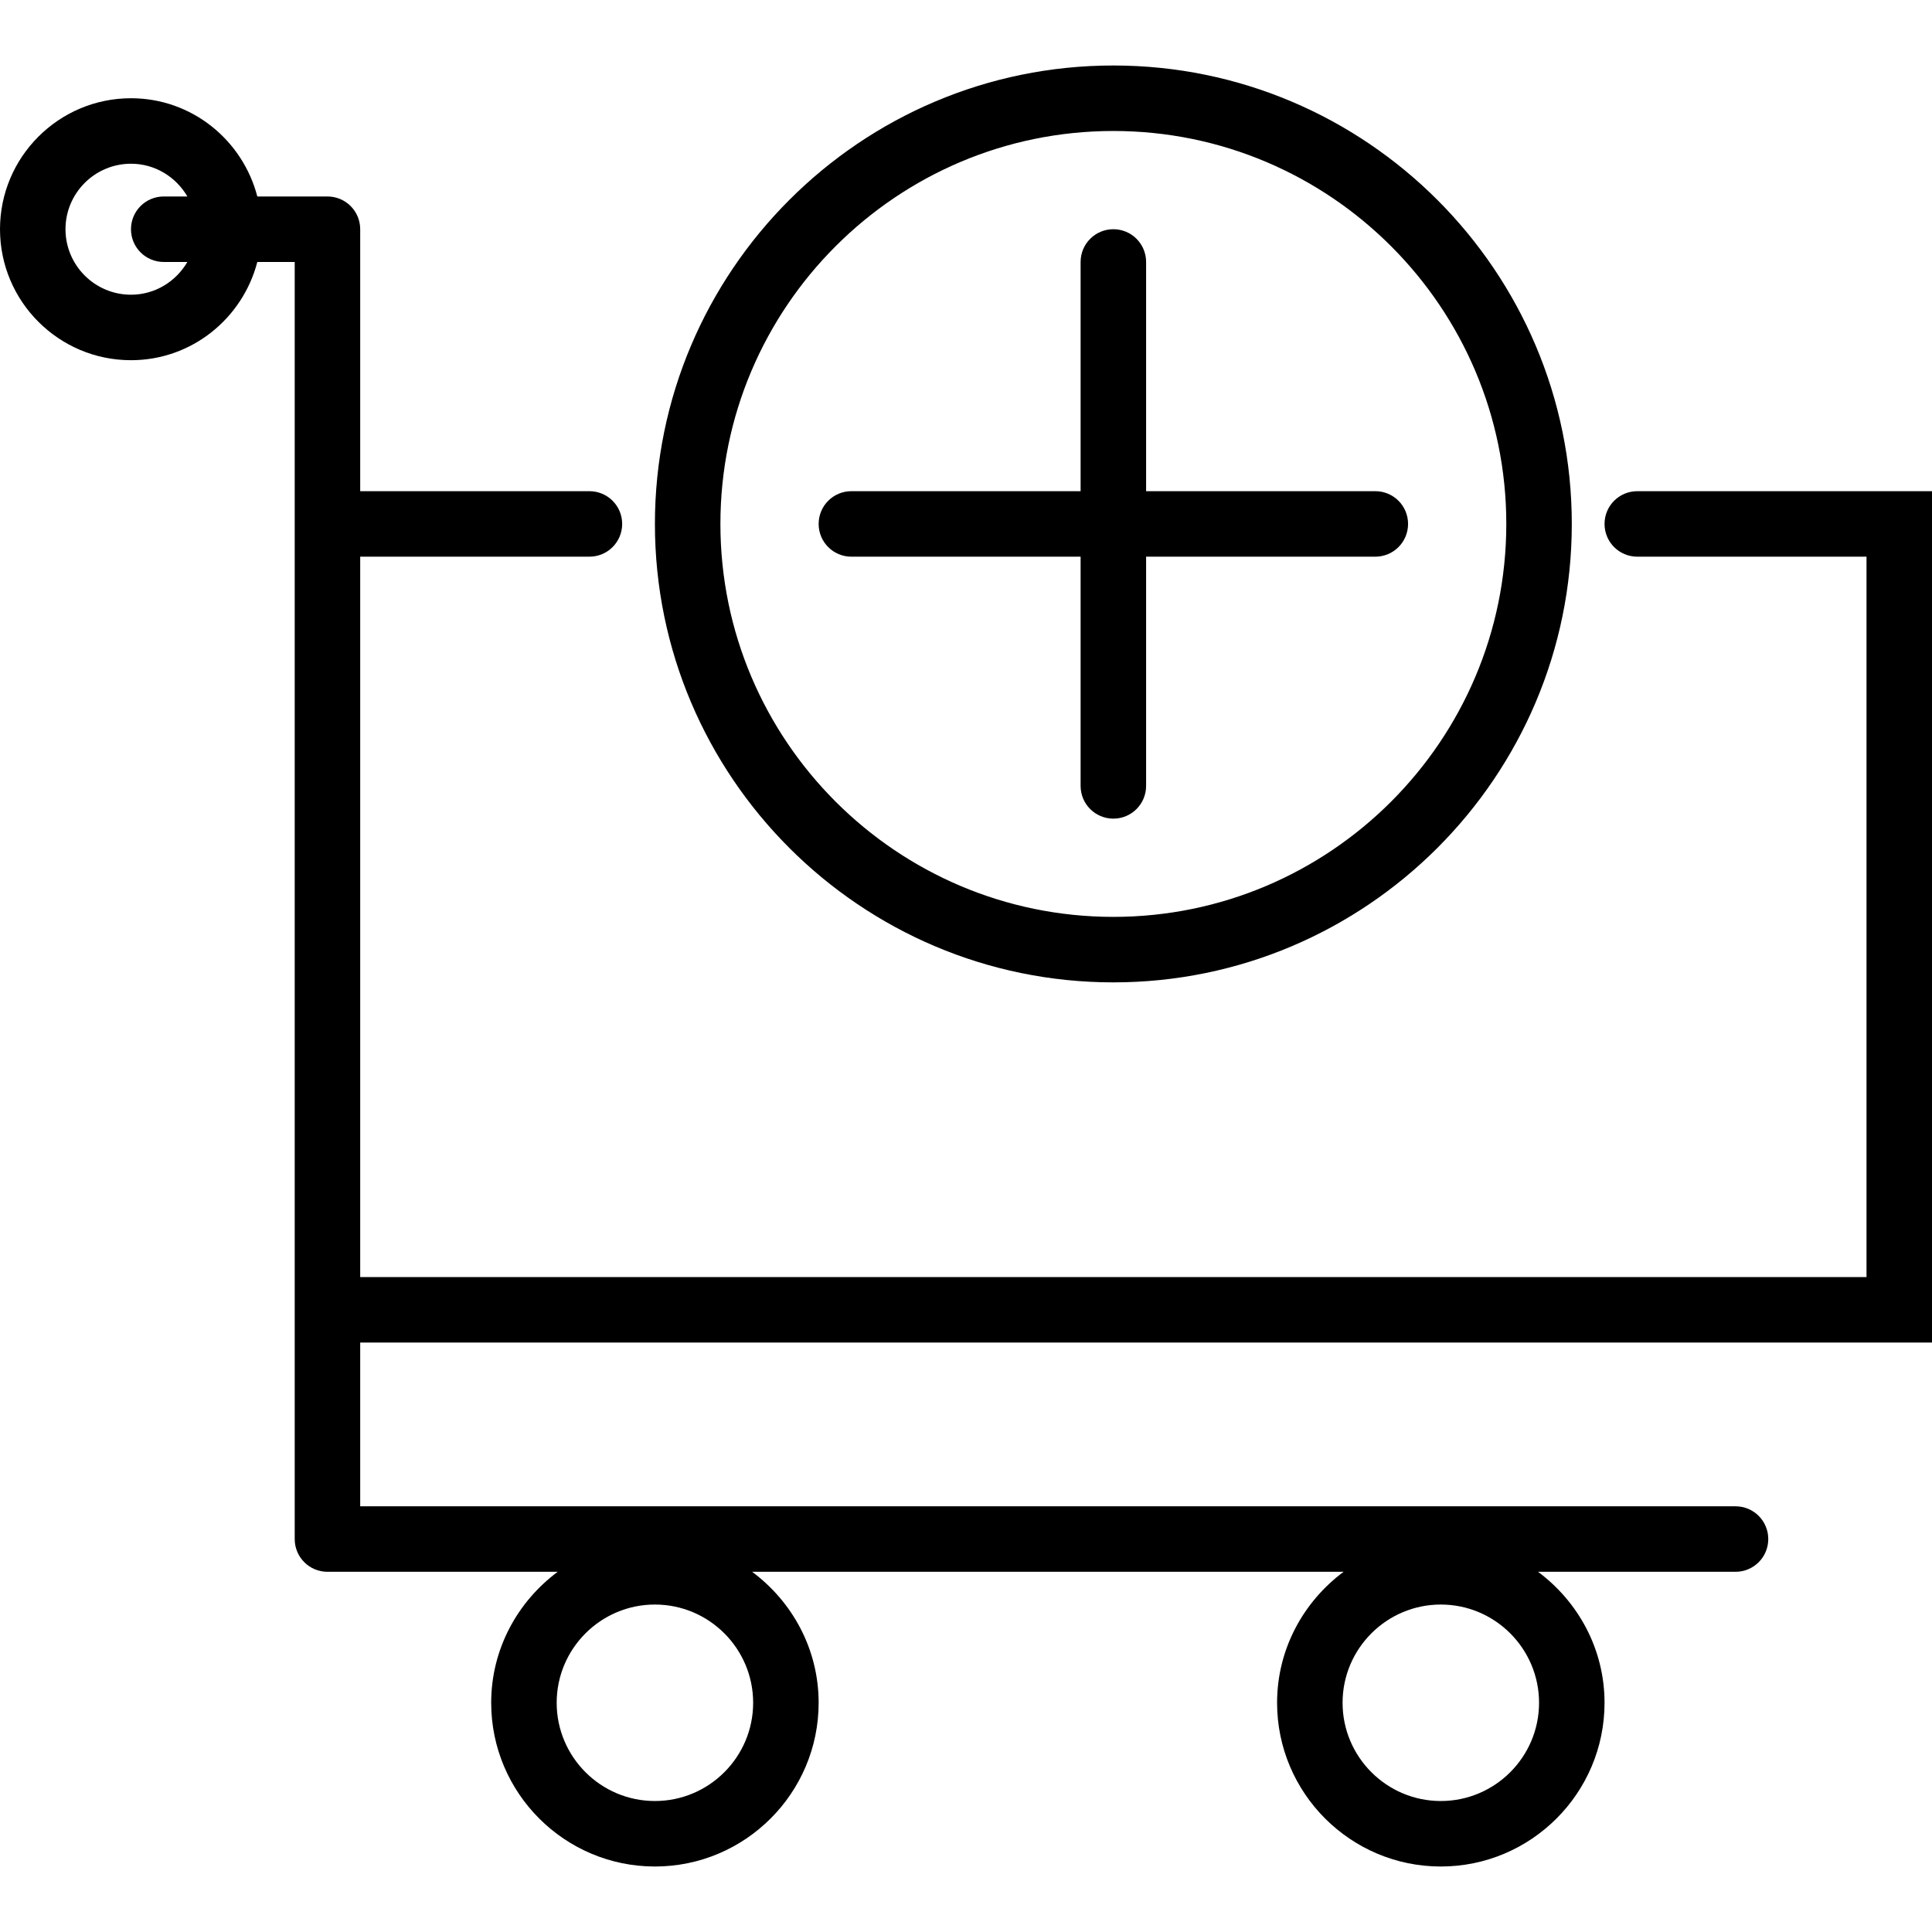
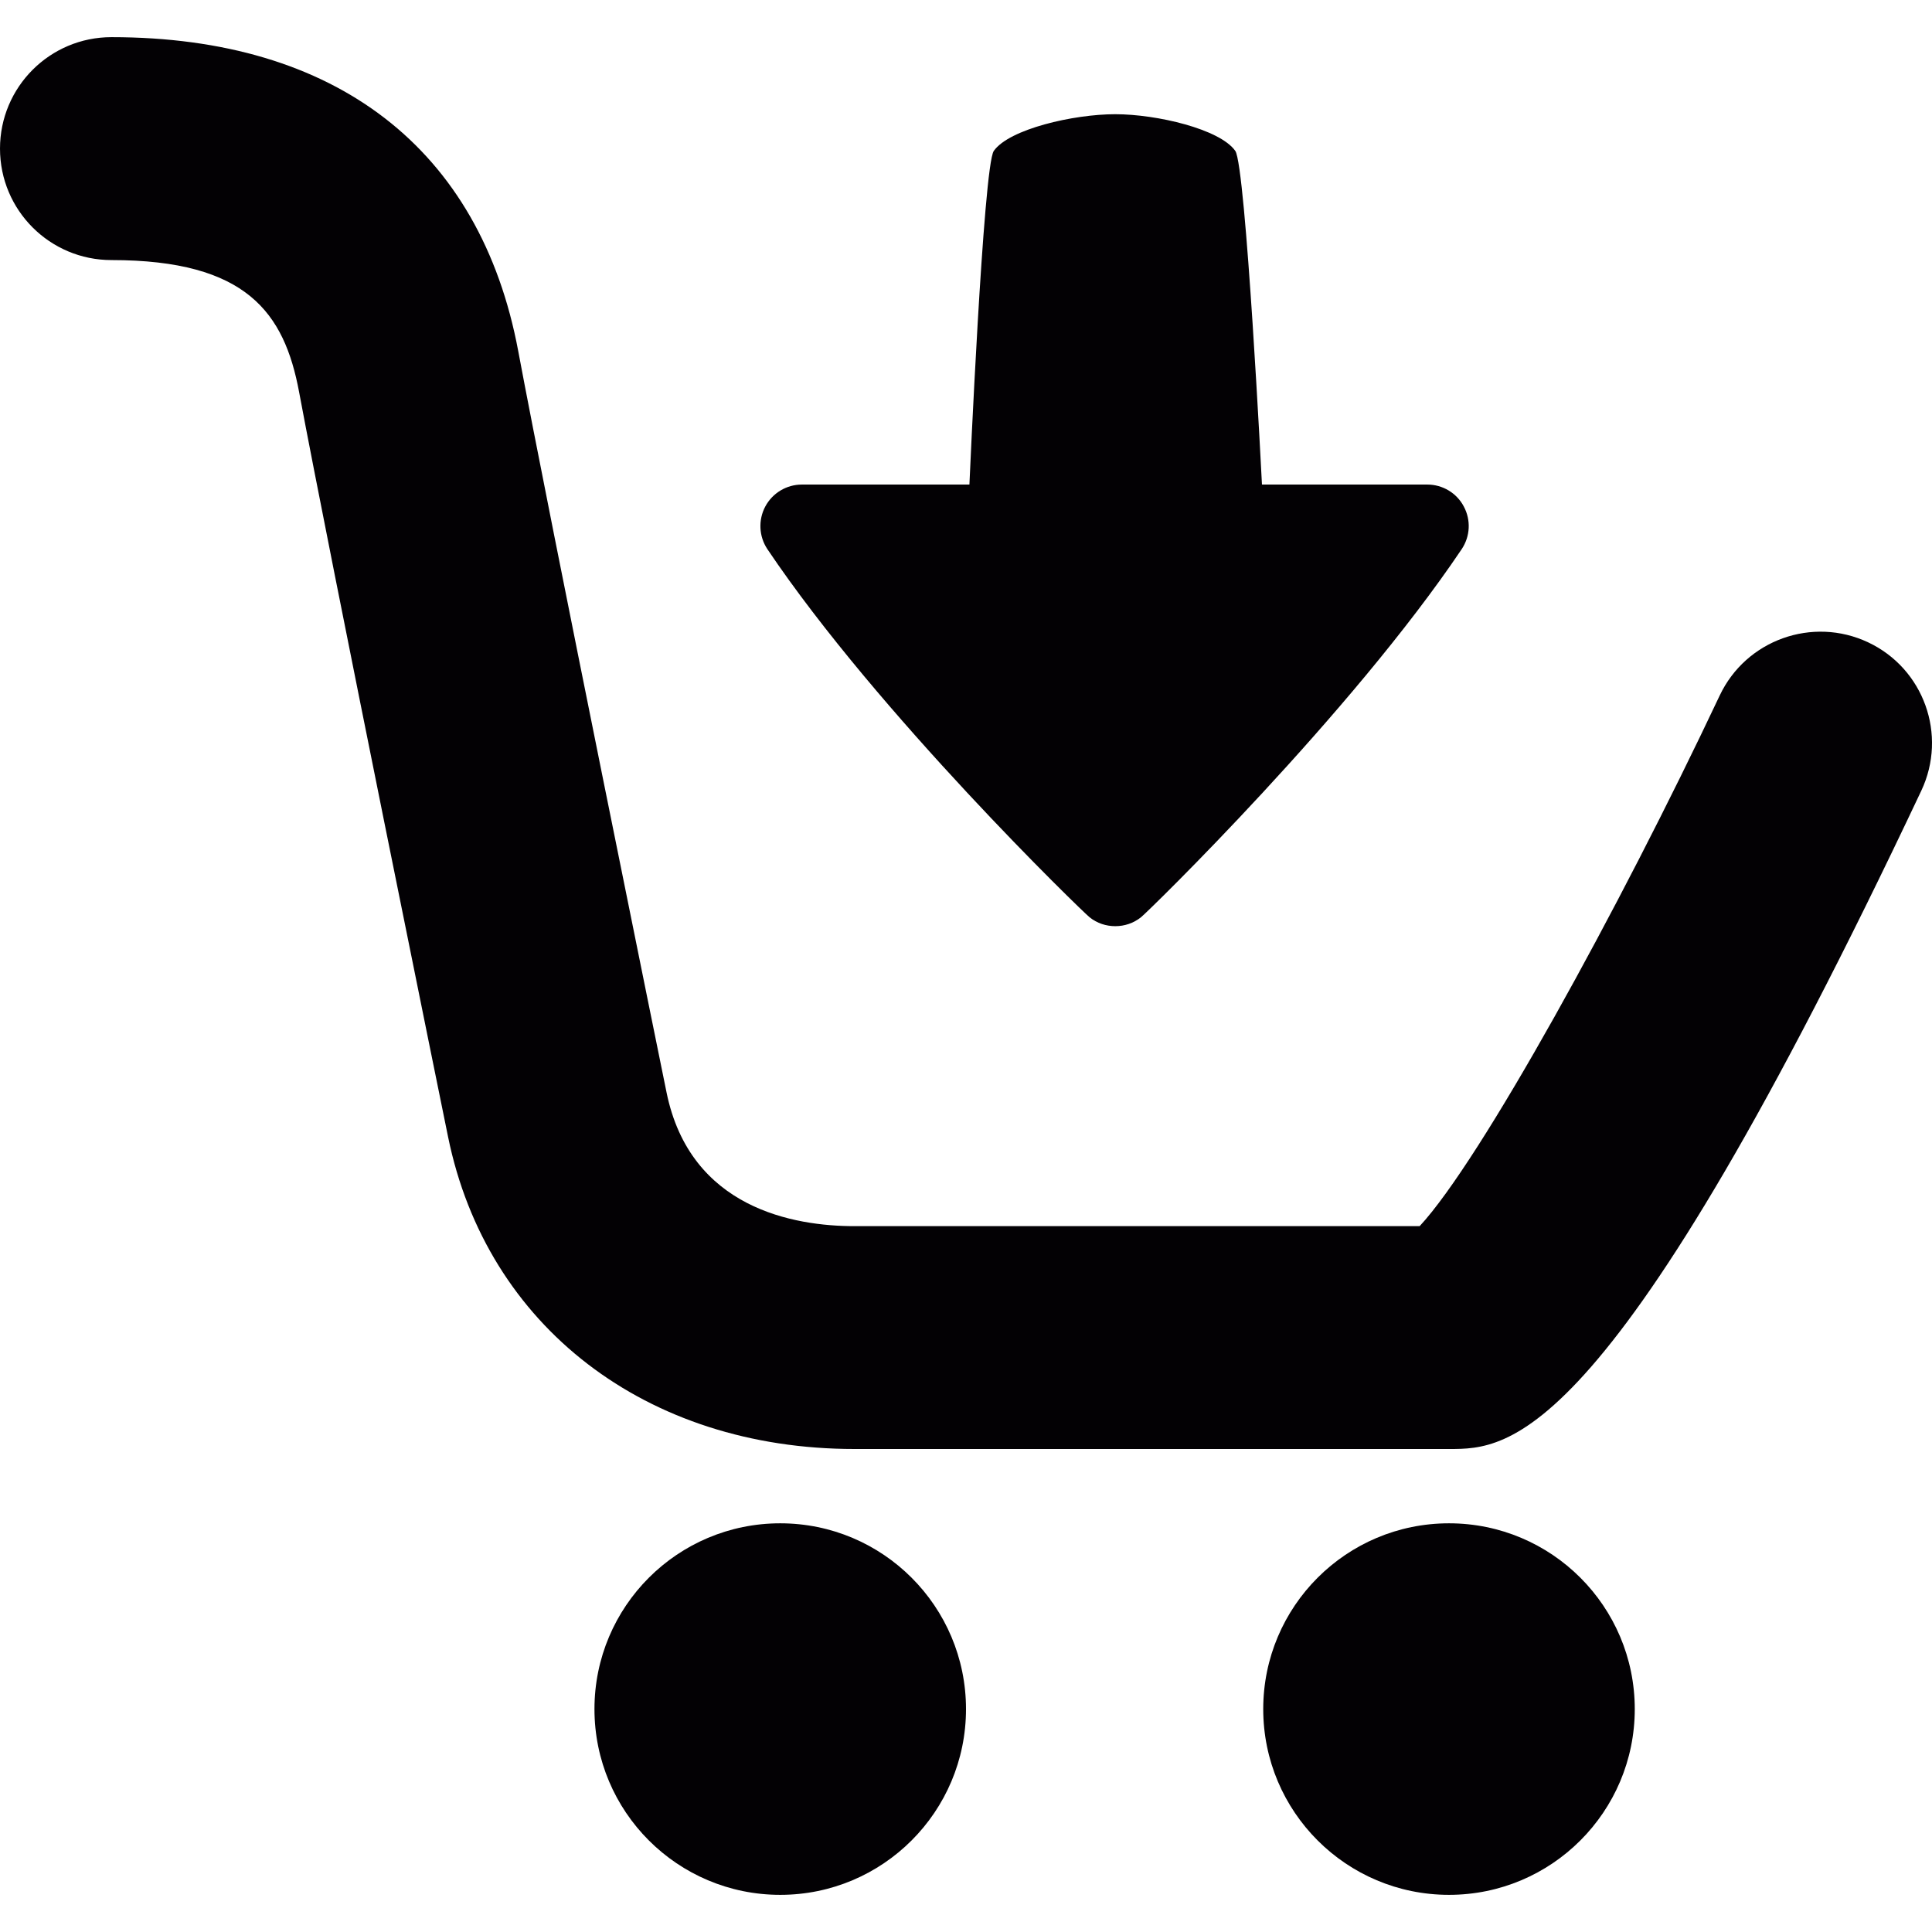
- <svg xmlns="http://www.w3.org/2000/svg" version="1.1" id="Capa_1" x="0px" y="0px" viewBox="0 0 59 59" style="enable-background:new 0 0 59 59;" xml:space="preserve">
+ <svg xmlns="http://www.w3.org/2000/svg" height="80px" width="80px" version="1.1" id="Capa_1" viewBox="0 0 26 26" xml:space="preserve">
  <g>
-     <path d="M59,41V15h-9c-0.553,0-1,0.447-1,1s0.447,1,1,1h7v22H11V17h7c0.553,0,1-0.447,1-1s-0.447-1-1-1h-7V7c0-0.553-0.447-1-1-1   H7.858C7.411,4.28,5.859,3,4,3C1.794,3,0,4.794,0,7s1.794,4,4,4c1.859,0,3.411-1.28,3.858-3H9v7v1v24v1v6c0,0.553,0.447,1,1,1   h7.031C15.806,48.912,15,50.359,15,52c0,2.757,2.243,5,5,5s5-2.243,5-5c0-1.641-0.806-3.088-2.031-4h18.062   C39.806,48.912,39,50.359,39,52c0,2.757,2.243,5,5,5s5-2.243,5-5c0-1.641-0.806-3.088-2.031-4H53c0.553,0,1-0.447,1-1s-0.447-1-1-1   H11v-5H59z M4,9C2.897,9,2,8.103,2,7s0.897-2,2-2c0.737,0,1.375,0.405,1.722,1H5C4.447,6,4,6.447,4,7s0.447,1,1,1h0.722   C5.375,8.595,4.737,9,4,9z M20,55c-1.654,0-3-1.346-3-3s1.346-3,3-3s3,1.346,3,3S21.654,55,20,55z M44,55c-1.654,0-3-1.346-3-3   s1.346-3,3-3s3,1.346,3,3S45.654,55,44,55z" />
-     <path d="M34,30c7.72,0,14-6.28,14-14S41.72,2,34,2S20,8.28,20,16S26.28,30,34,30z M34,4c6.617,0,12,5.383,12,12s-5.383,12-12,12   s-12-5.383-12-12S27.383,4,34,4z" />
-     <path d="M33,17v7c0,0.553,0.447,1,1,1s1-0.447,1-1v-7h7c0.553,0,1-0.447,1-1s-0.447-1-1-1h-7V8c0-0.553-0.447-1-1-1s-1,0.447-1,1v7   h-7c-0.553,0-1,0.447-1,1s0.447,1,1,1H33z" />
+     <path style="fill:#030104;" d="M25.856,10.641C21.673,19.5,20.312,19.5,19.5,19.5h-8c-2.802,0-4.949-1.648-5.47-4.2   c-0.016-0.078-1.6-7.853-2.005-10.025C3.826,4.21,3.32,3.5,1.5,3.5C0.671,3.5,0,2.829,0,2s0.671-1.5,1.5-1.5   c3.02,0,4.964,1.5,5.474,4.224c0.401,2.149,1.98,9.898,1.996,9.977c0.319,1.566,1.722,1.8,2.53,1.8h7.605   c0.817-0.878,2.679-4.261,4.038-7.141c0.354-0.749,1.249-1.068,1.997-0.716C25.89,8.997,26.21,9.891,25.856,10.641z M10.5,20.5   C9.119,20.5,8,21.619,8,23s1.119,2.5,2.5,2.5S13,24.381,13,23S11.881,20.5,10.5,20.5z M19.5,20.5c-1.381,0-2.5,1.119-2.5,2.5   s1.119,2.5,2.5,2.5S22,24.381,22,23S20.881,20.5,19.5,20.5z M14.663,12.344c0.1,0.081,0.223,0.12,0.346,0.12   s0.244-0.039,0.346-0.12c0.1-0.079,2.828-2.74,4.316-4.954c0.115-0.172,0.126-0.392,0.028-0.574   c-0.095-0.181-0.285-0.295-0.49-0.295h-2.226c0,0-0.217-4.291-0.359-4.49c-0.206-0.294-1.057-0.494-1.616-0.494   c-0.561,0-1.427,0.2-1.634,0.494c-0.141,0.198-0.328,4.49-0.328,4.49h-2.255c-0.206,0-0.395,0.114-0.492,0.295   c-0.097,0.182-0.086,0.403,0.028,0.574C11.816,9.605,14.564,12.265,14.663,12.344z" />
  </g>
</svg>
